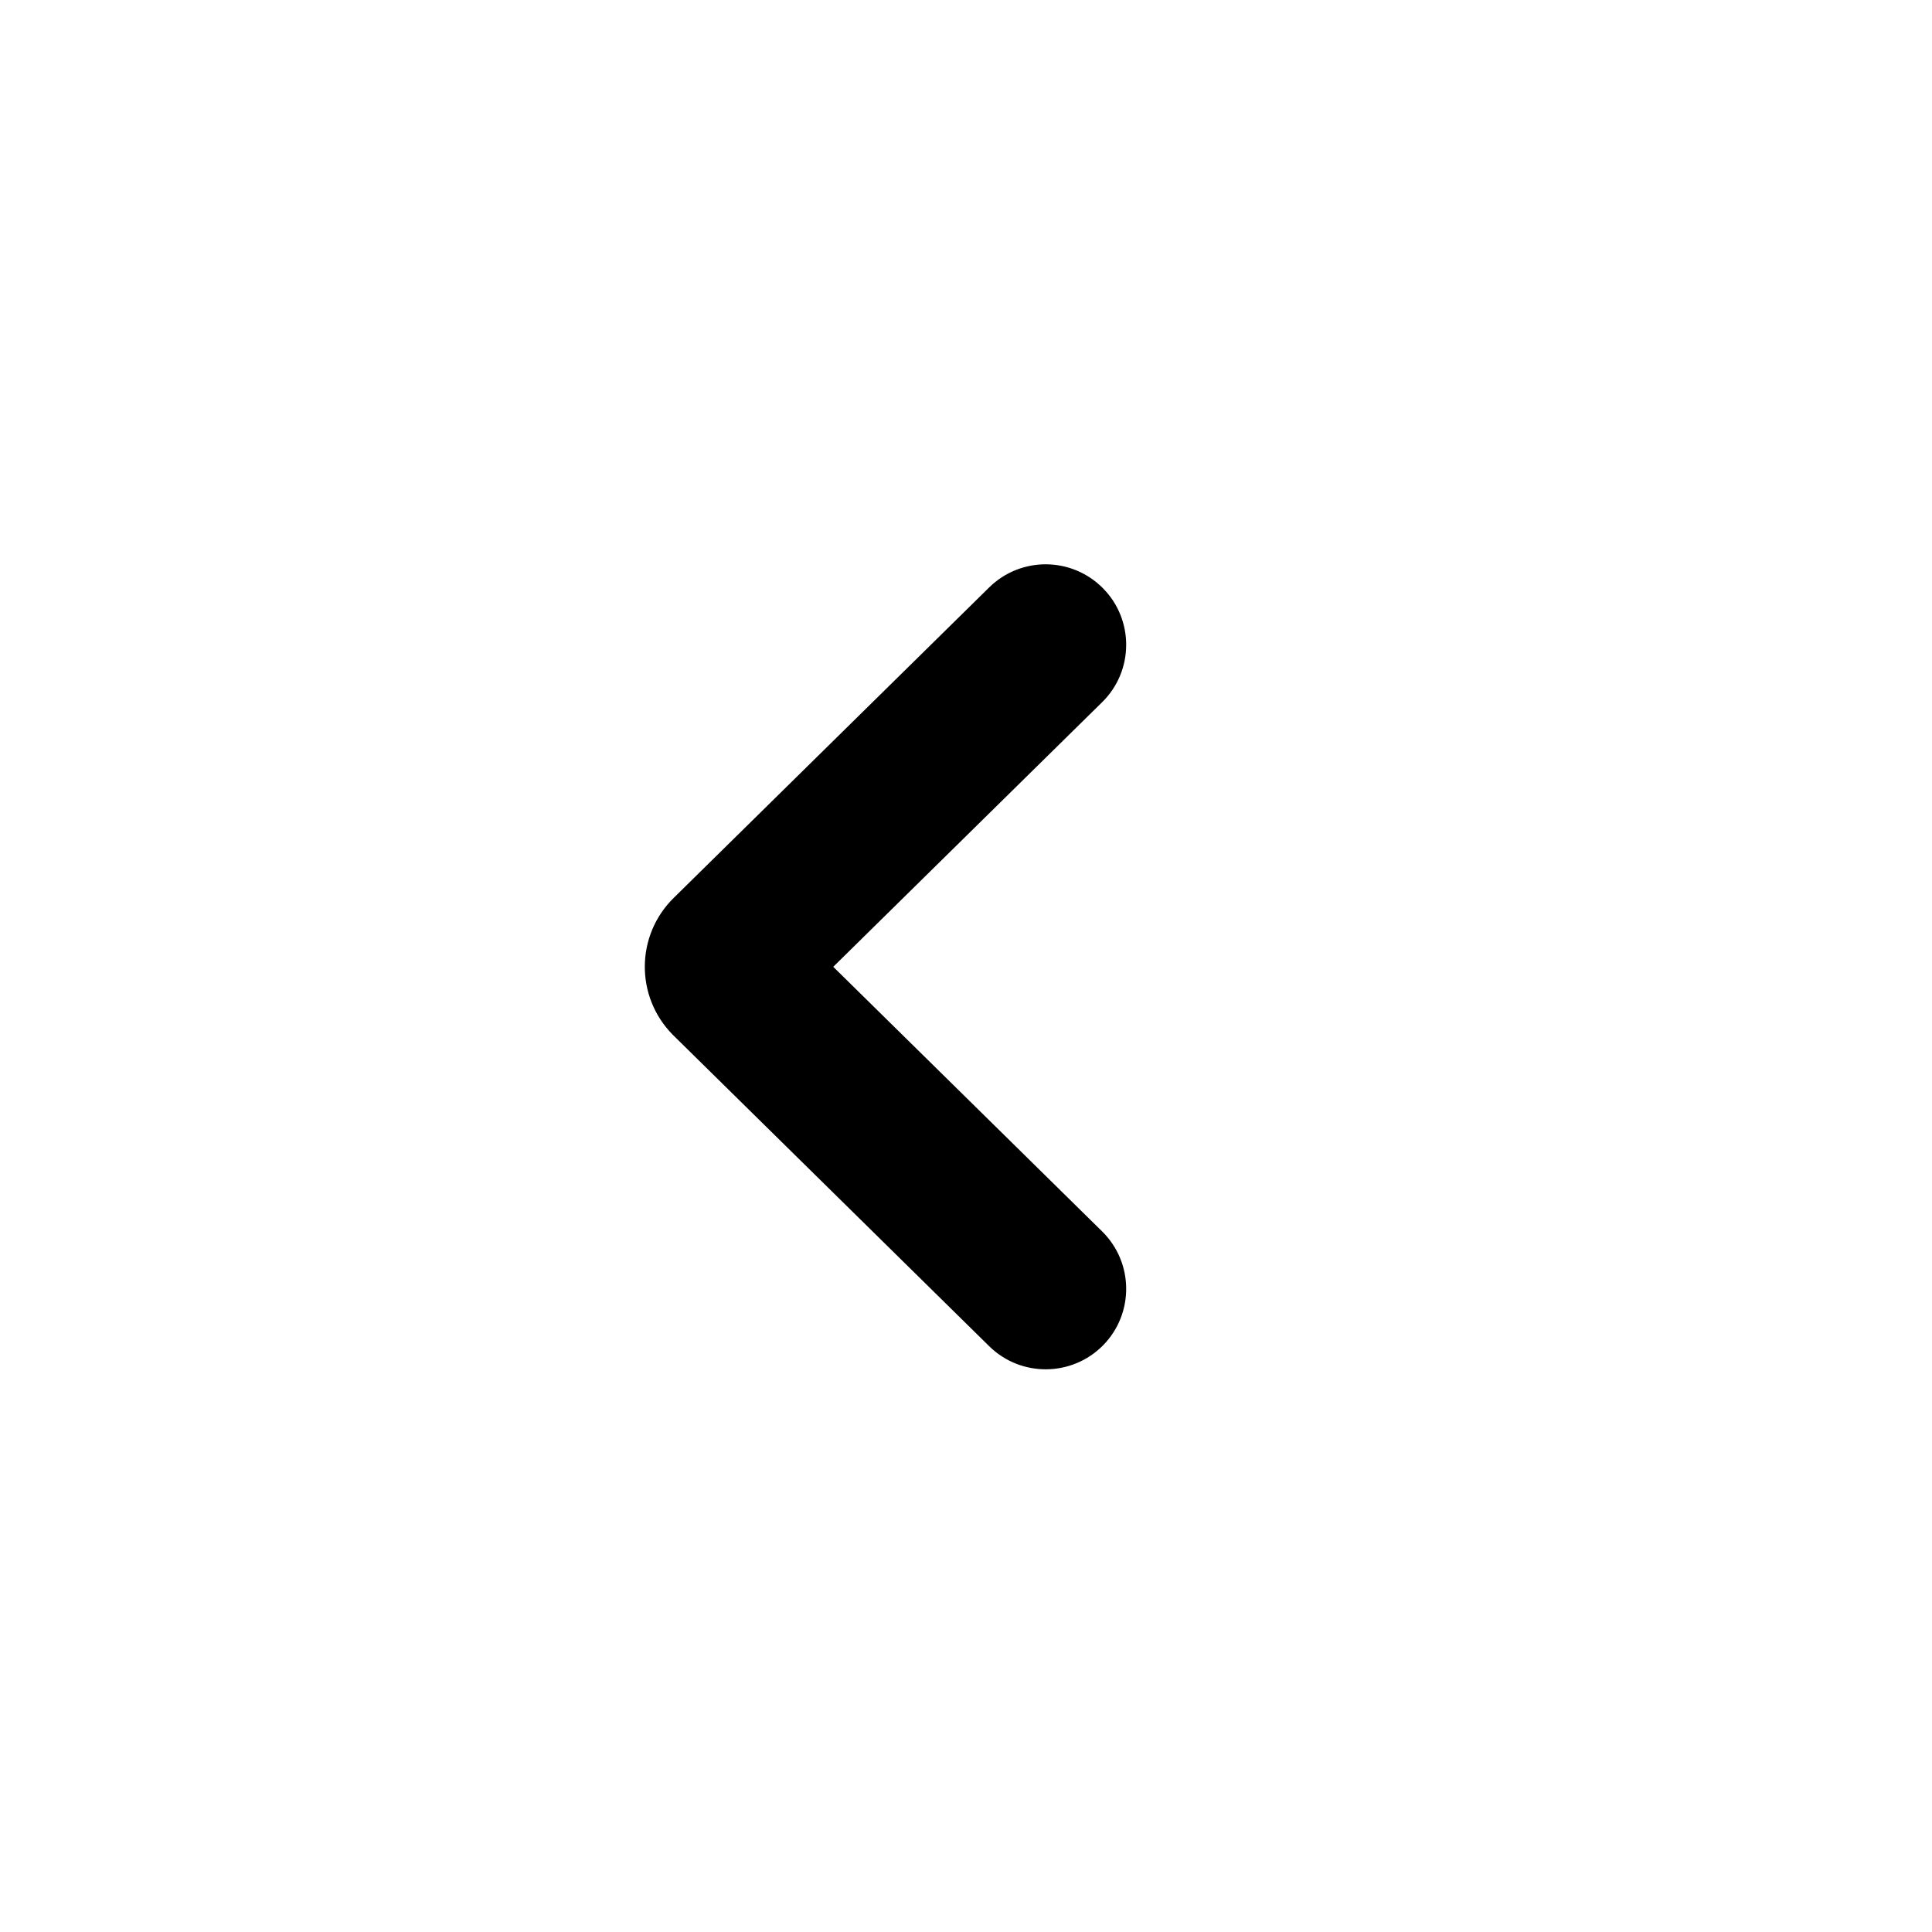
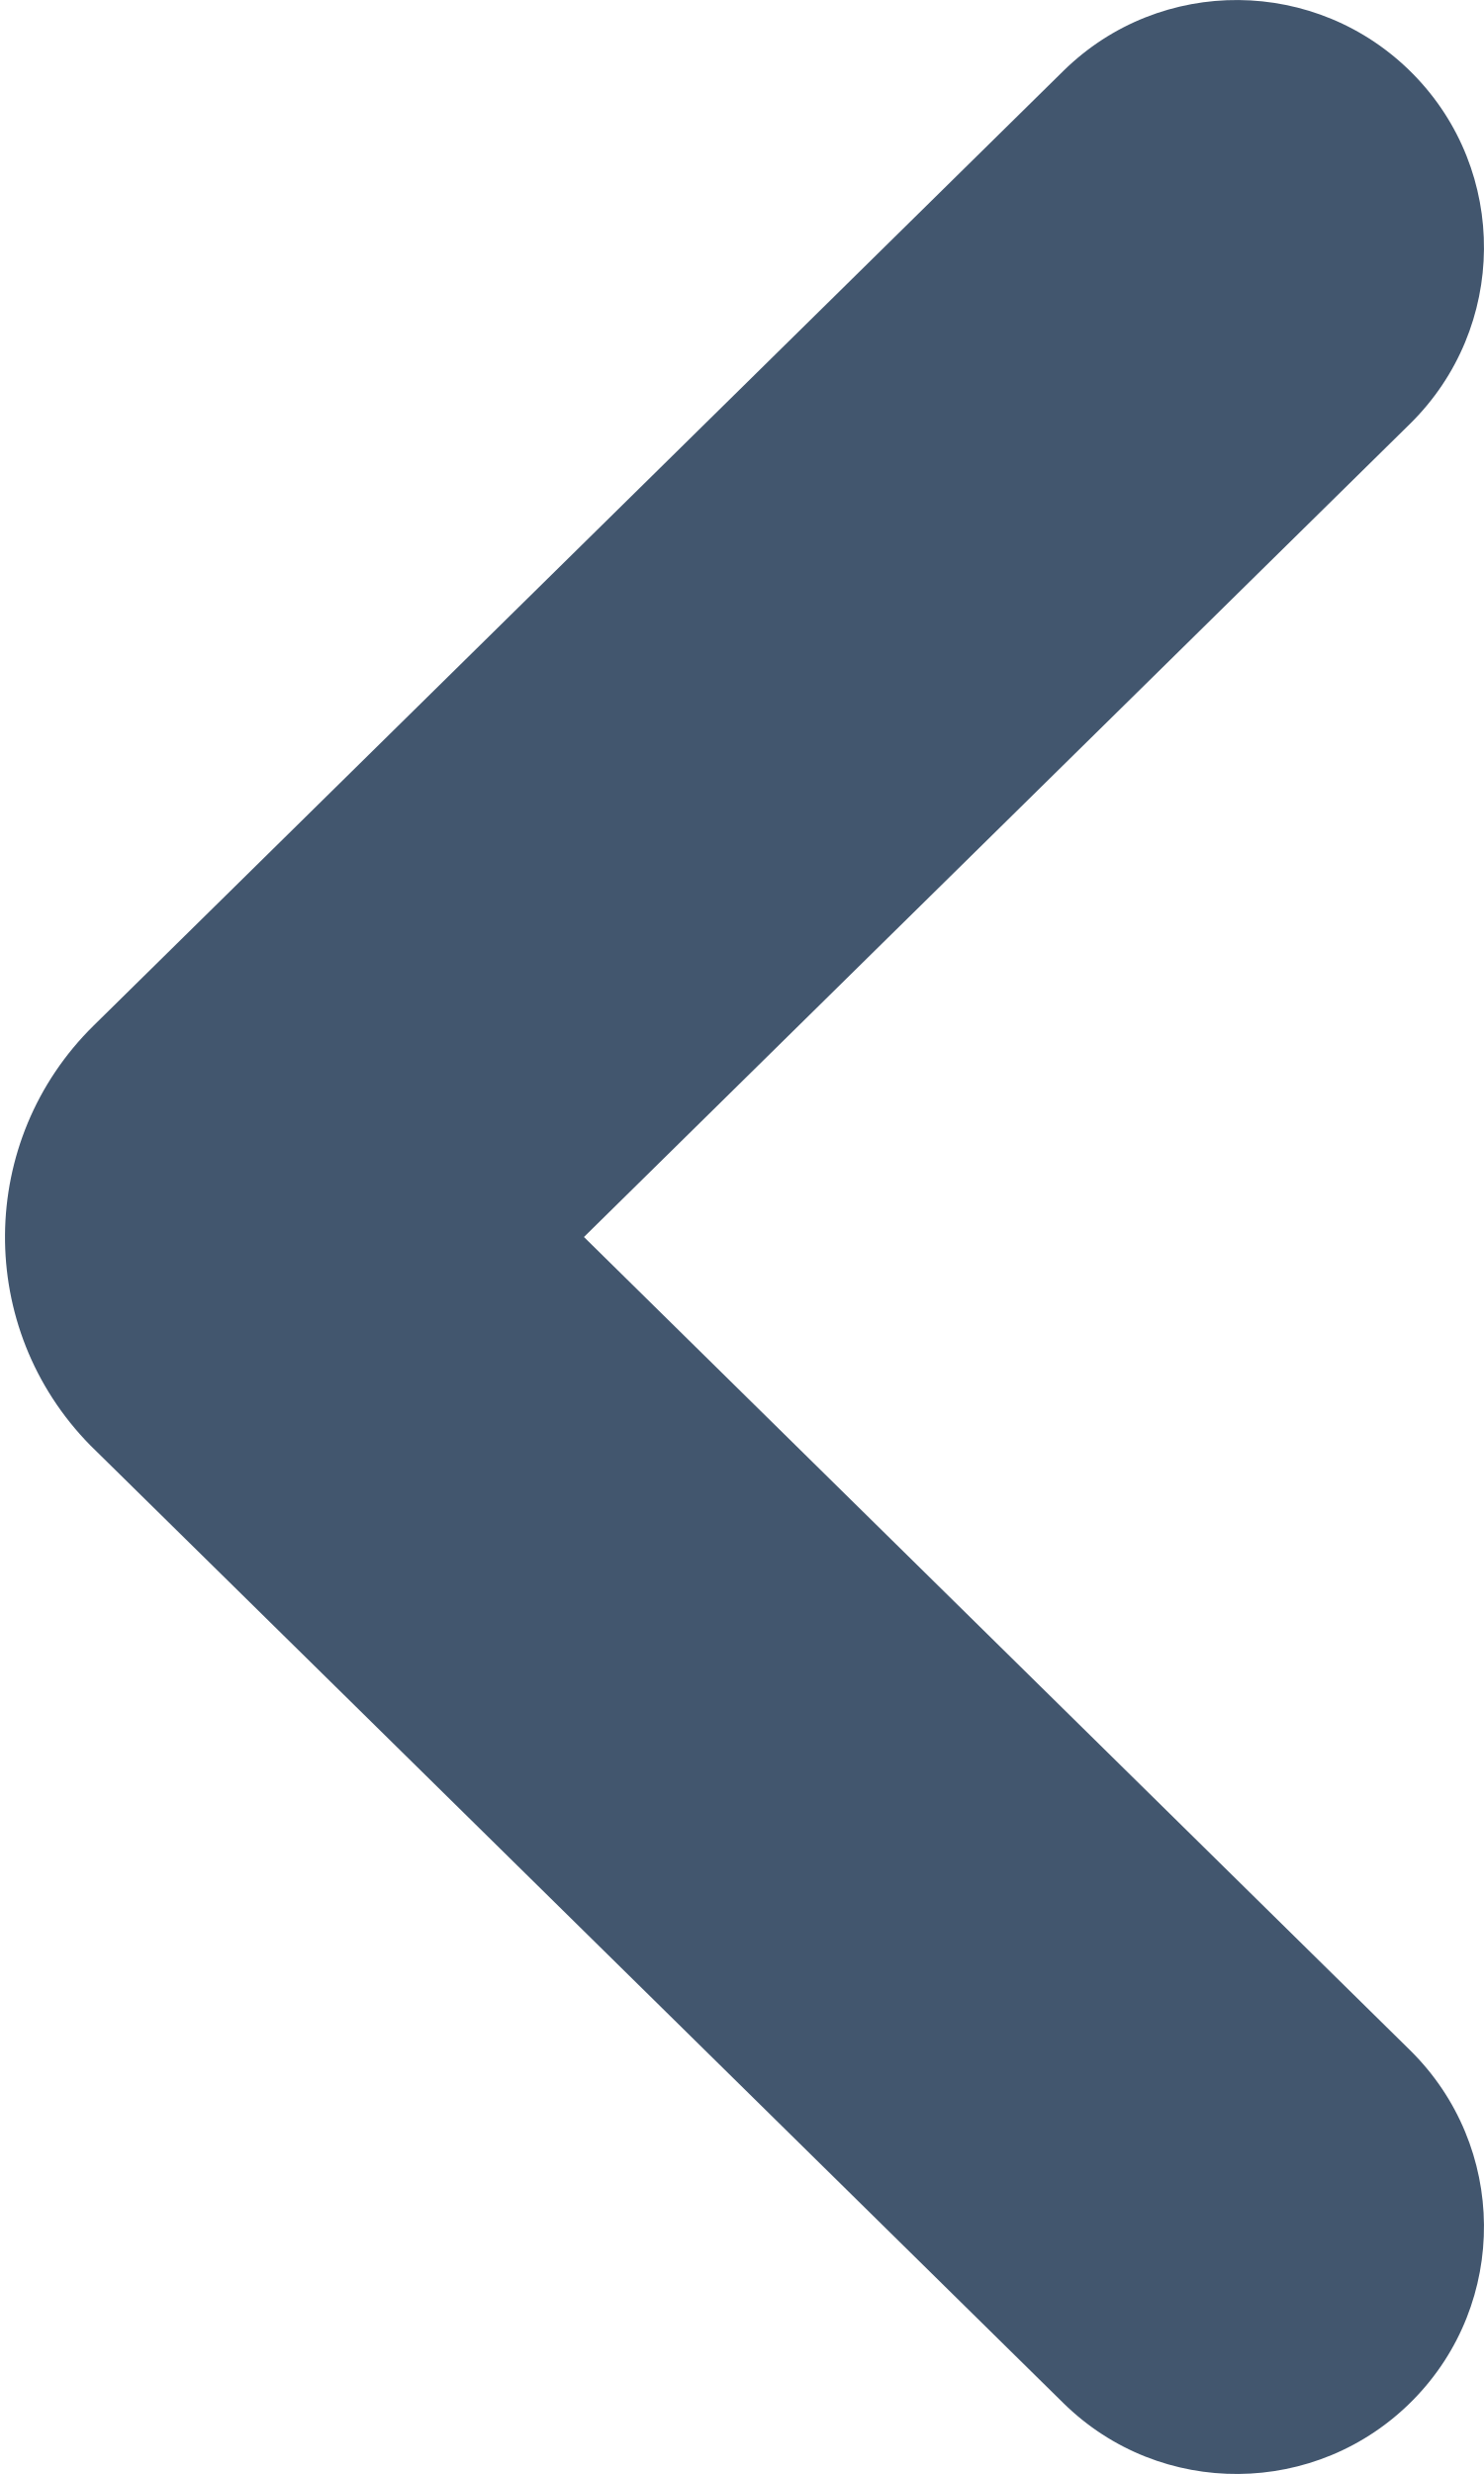
- <svg xmlns="http://www.w3.org/2000/svg" viewBox="0 0 24 24">
-   <path transform="rotate(90 11 12)" d="M7.723,9.309 C7.336,8.915 6.702,8.91 6.309,9.297 C5.915,9.685 5.91,10.318 6.297,10.712 L10.155,14.632 C10.62,15.104 11.379,15.11 11.852,14.645 C11.856,14.641 13.147,13.329 15.723,10.712 C16.11,10.318 16.105,9.685 15.712,9.297 C15.318,8.91 14.685,8.915 14.297,9.309 L11.01,12.649 L7.723,9.309 Z" />
+ <svg viewBox="0 0 6 10" version="1.1">
+   <path transform="translate(3, 5) rotate(90) translate(-11, -12) translate(6, 9)" fill="#42566E" d="M1.713,0.299 C1.325,-0.095 0.692,-0.1 0.299,0.287 C-0.095,0.675 -0.1,1.308 0.287,1.701 L4.145,5.621 C4.61,6.094 5.369,6.1 5.842,5.635 C5.846,5.63 7.137,4.319 9.713,1.701 C10.1,1.308 10.095,0.675 9.701,0.287 C9.308,-0.1 8.675,-0.095 8.287,0.299 L5,3.639 L1.713,0.299 Z" id="path-1" />
</svg>
